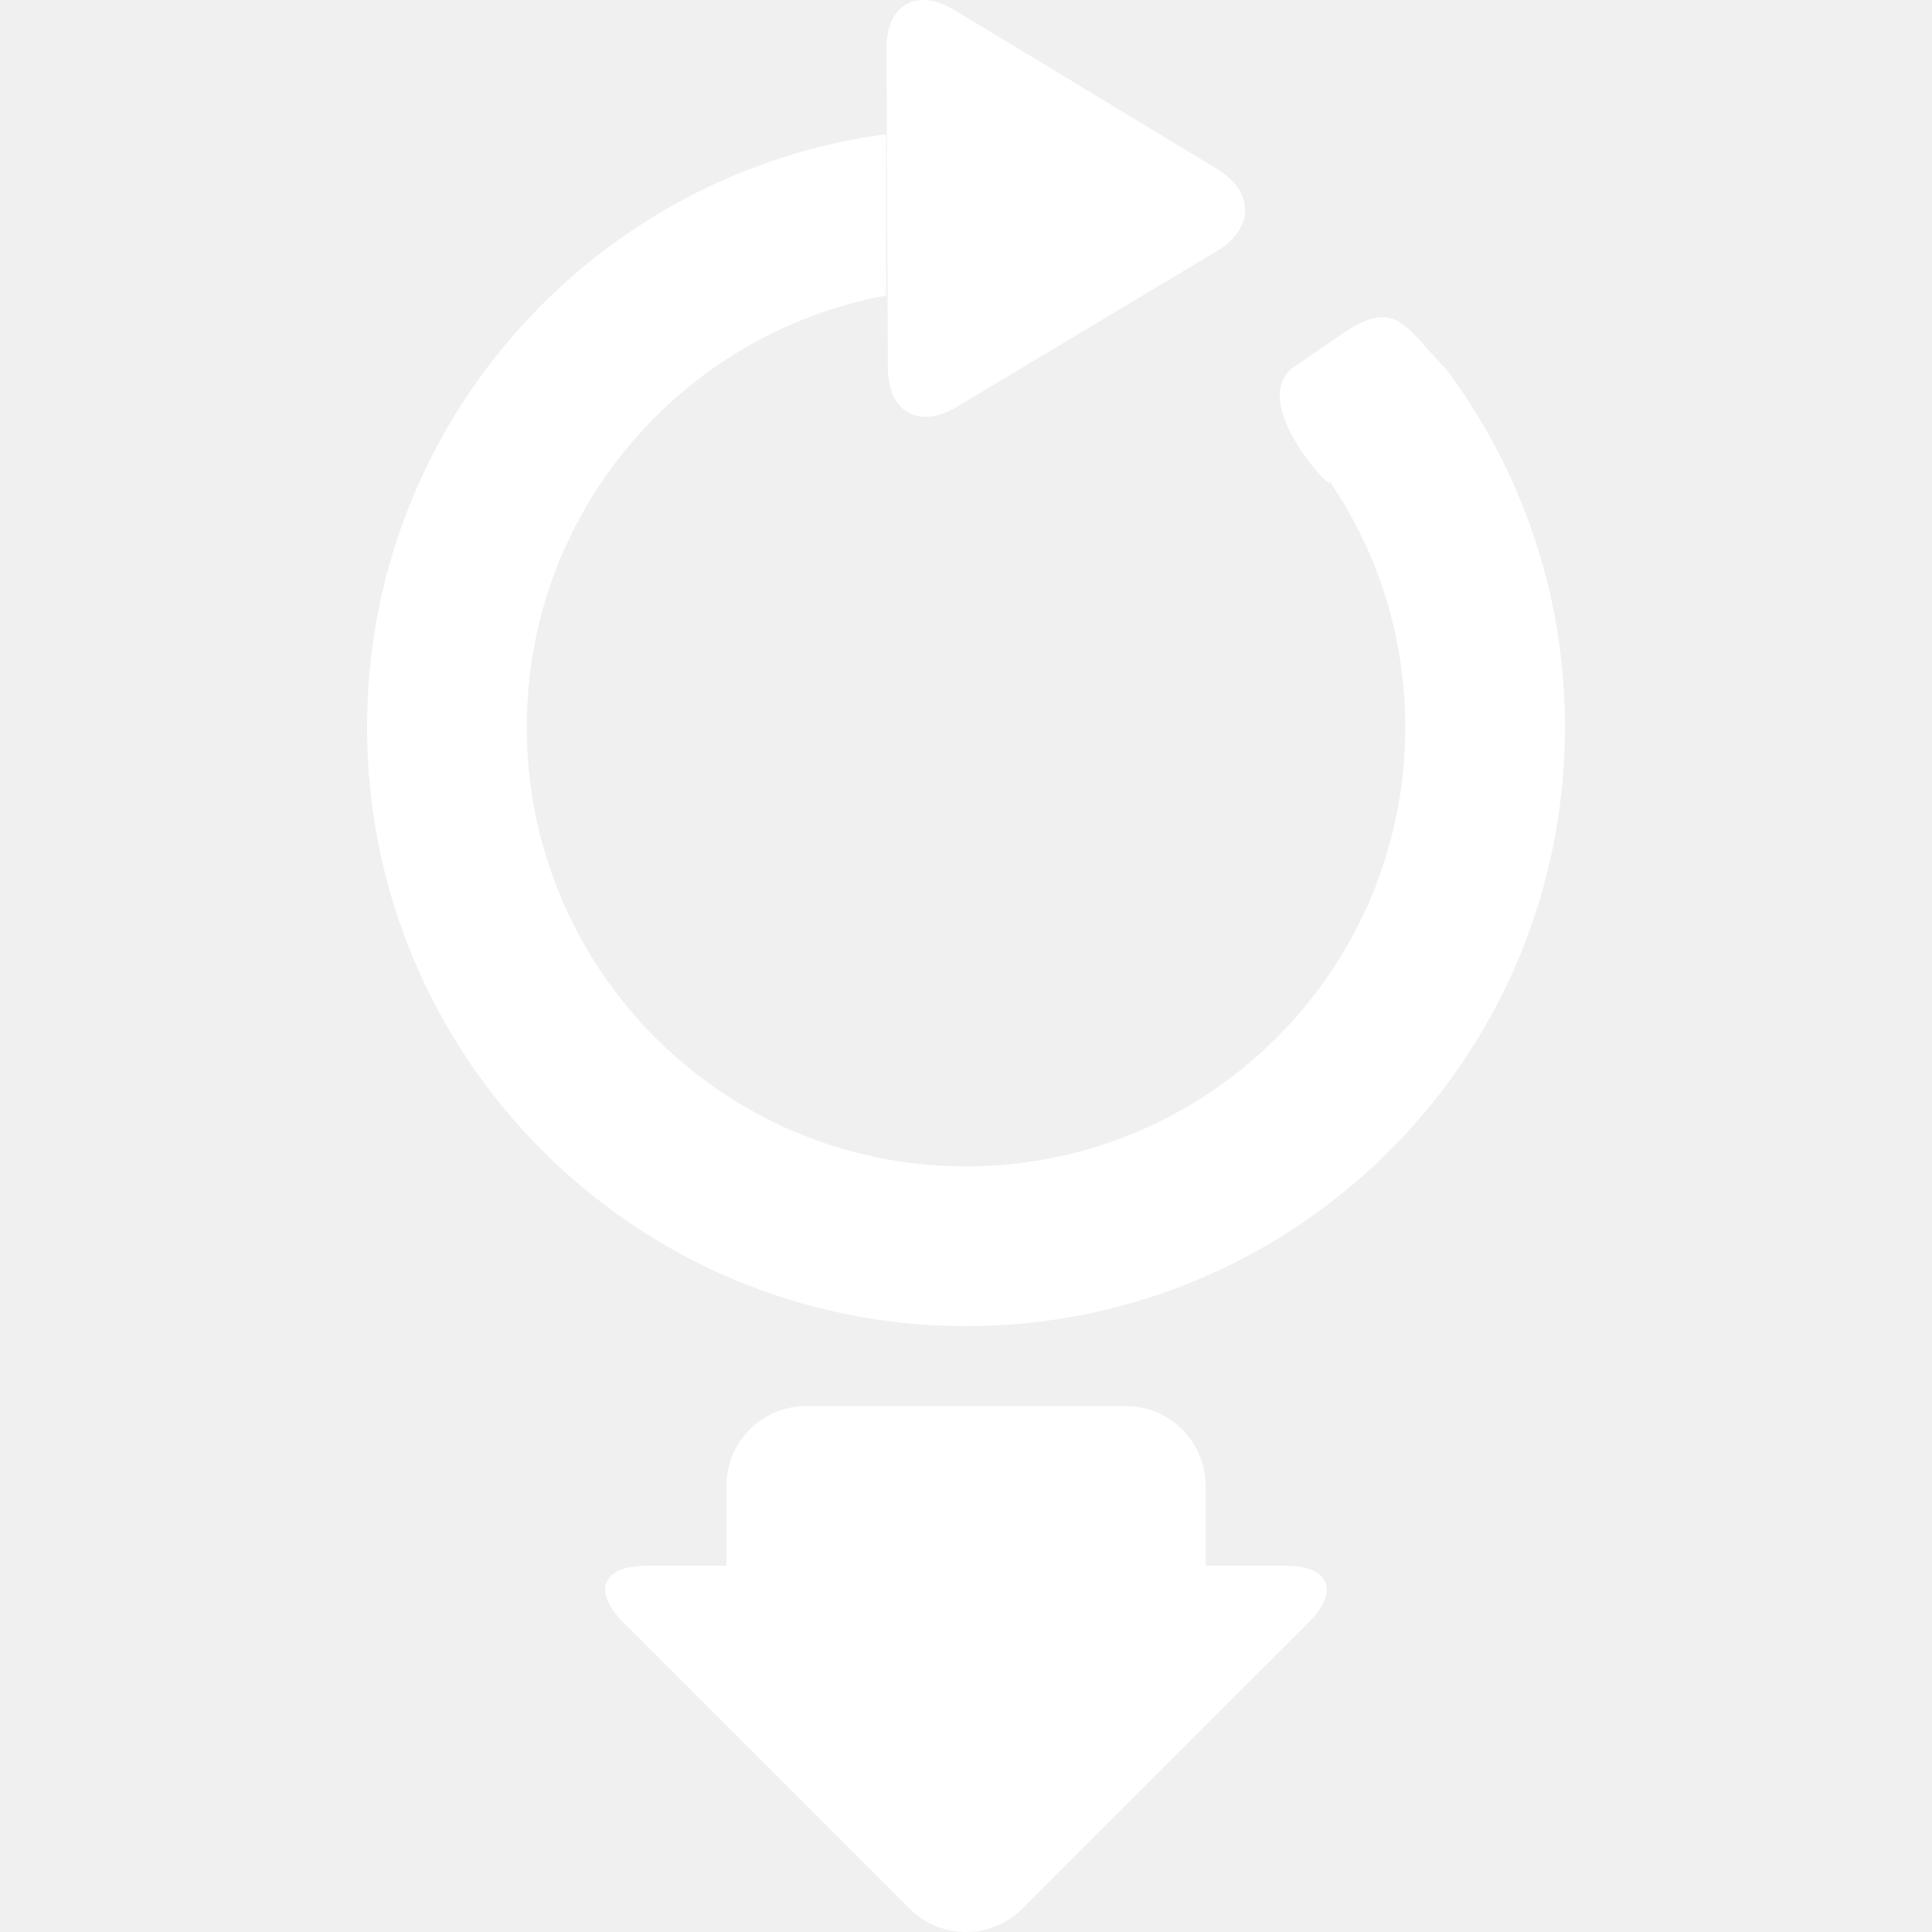
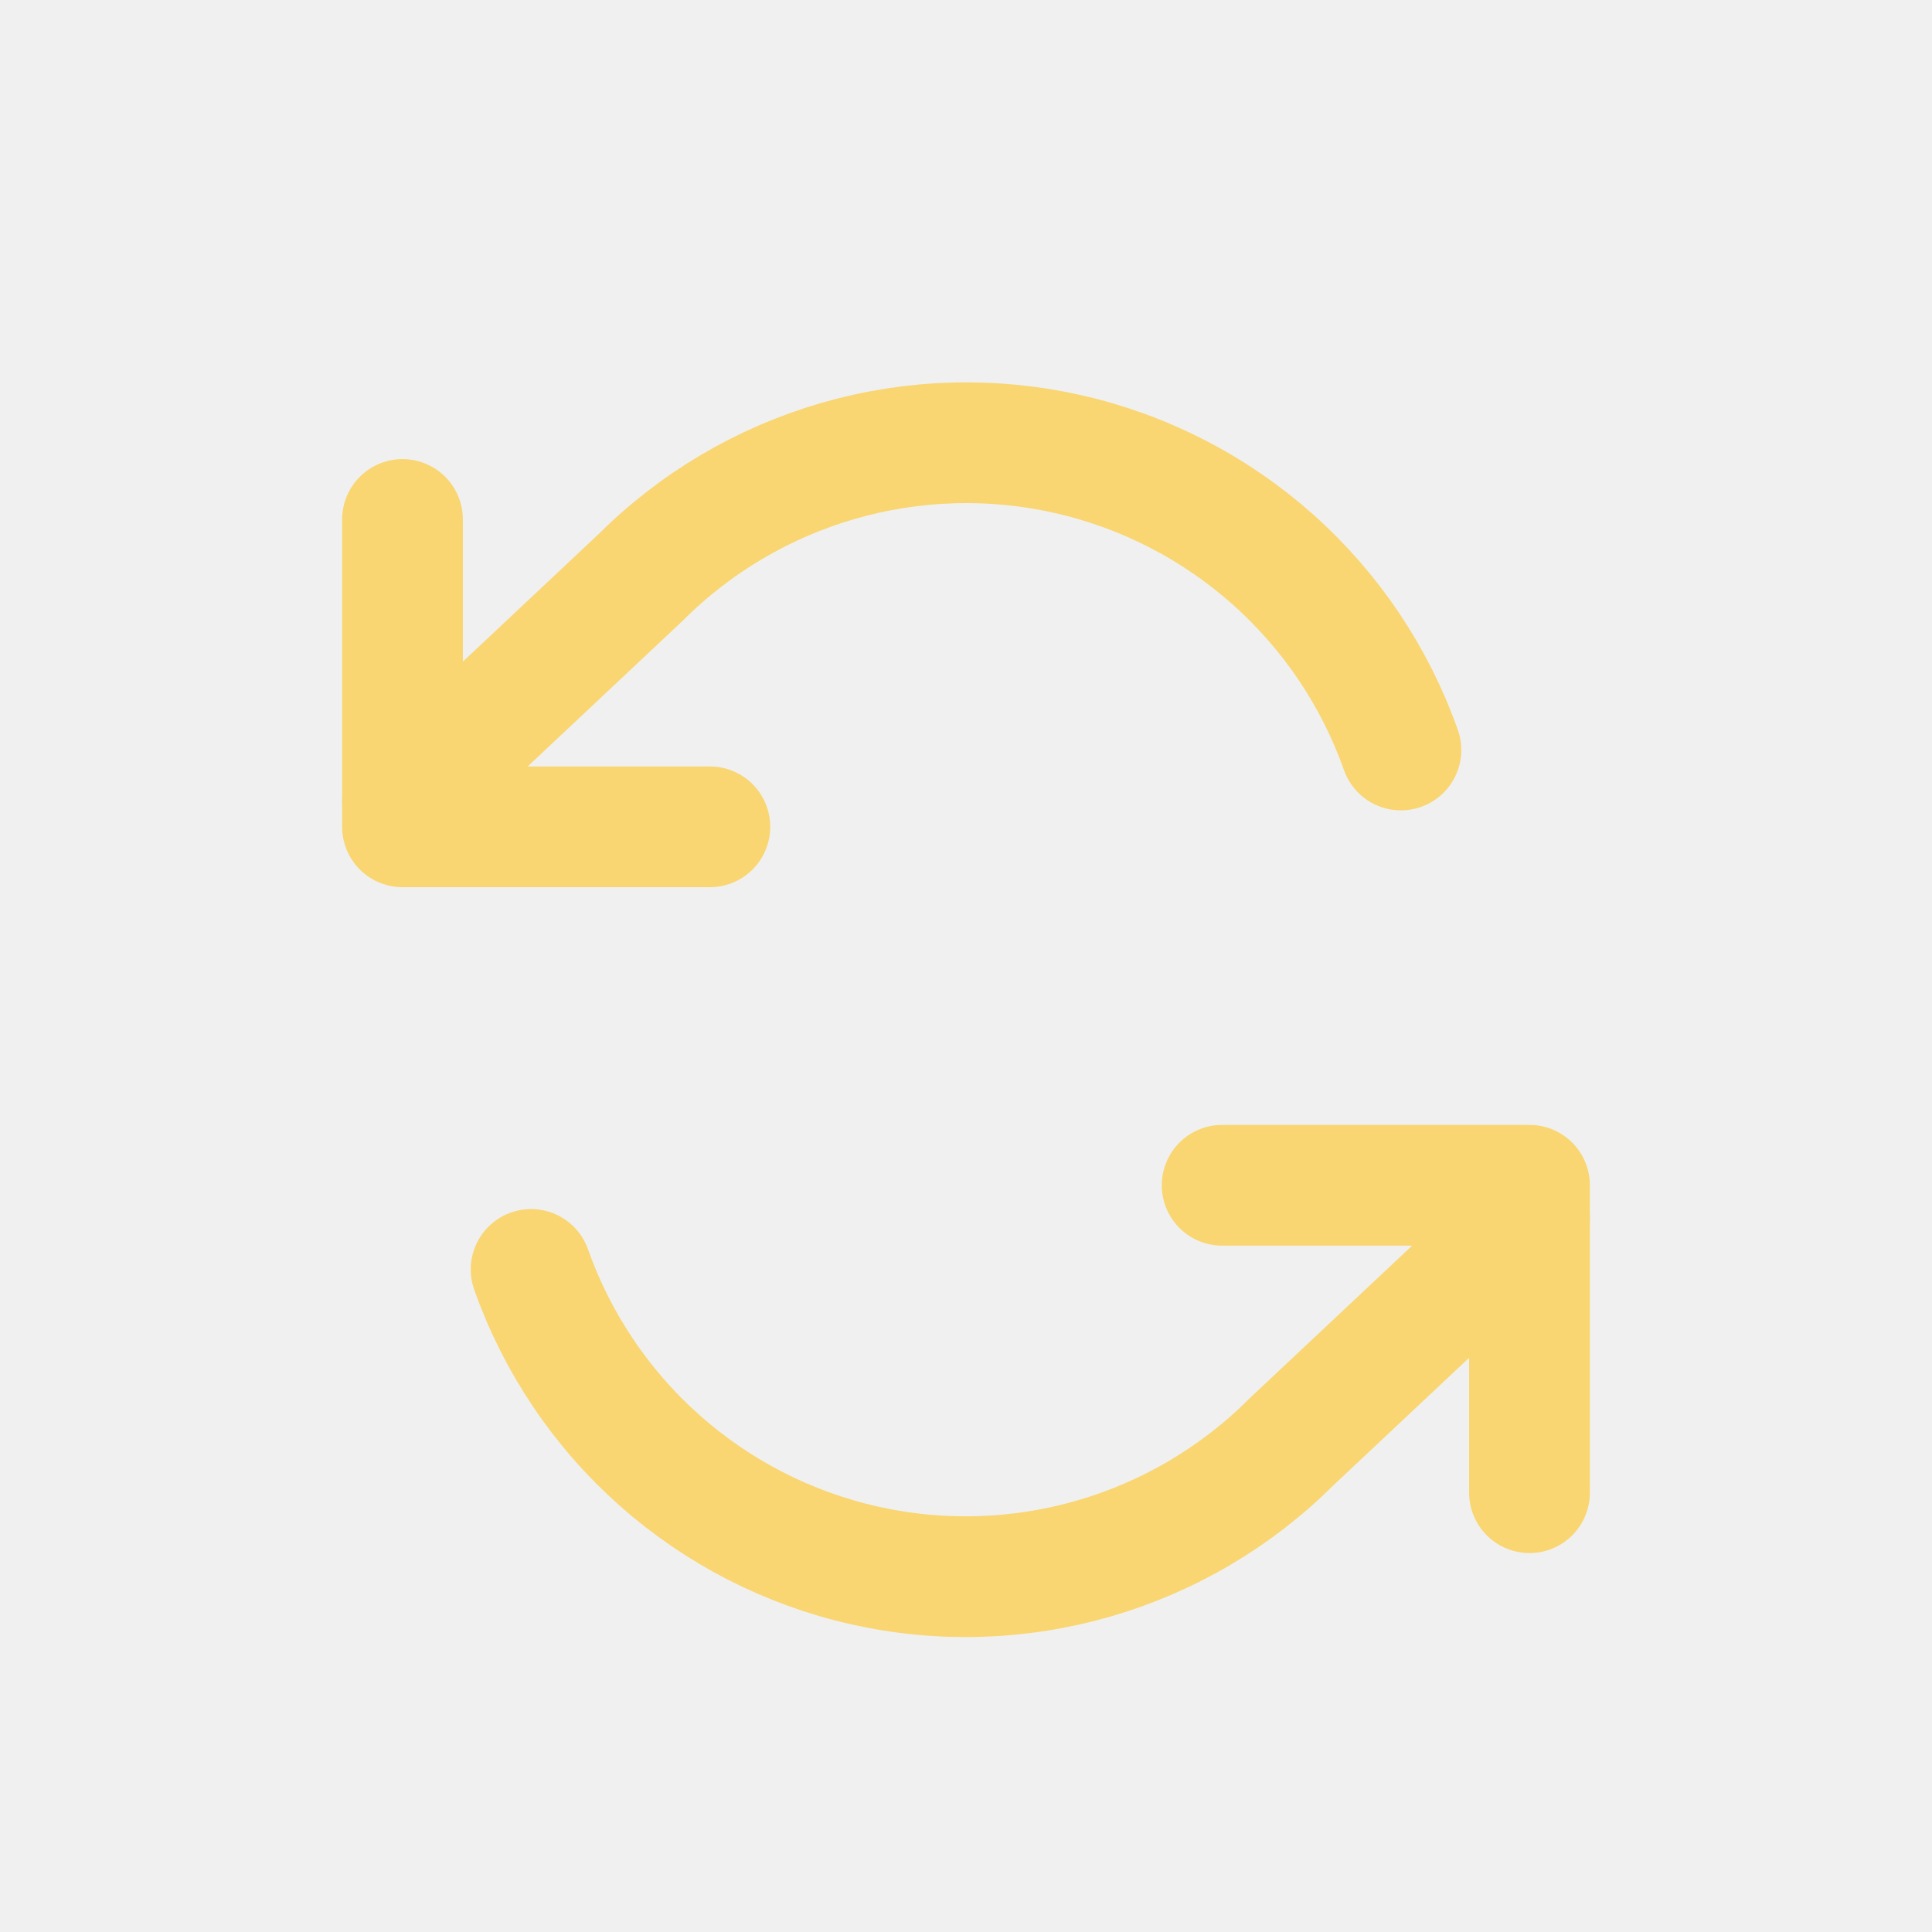
- <svg xmlns="http://www.w3.org/2000/svg" version="1.1" id="Capa_1" x="0px" y="0px" width="379.815px" height="379.816px" viewBox="0 0 379.815 379.816" style="enable-background:new 0 0 379.815 379.816;" xml:space="preserve">
-   <g>
-     <g id="_x34_82._Gesture_-_Pull_to_Refresh">
-       <g>
-         <path fill="#ffffff" d="M252.713,307.814h-15.701v-15.701c0-8.664-7.037-15.701-15.701-15.701h-62.803c-8.668,0-15.701,7.037-15.701,15.701     v15.701h-15.701c-8.666,0-10.733,4.973-4.592,11.108l56.294,56.292c6.133,6.136,16.069,6.136,22.201,0l56.305-56.292     C263.444,312.787,261.372,307.814,252.713,307.814z M284.183,72.417c-7.918-7.959-9.605-14.168-20.521-6.657     c-3.174,2.178-6.688,4.593-9.706,6.678c-9.085,7.721,11.453,27.89,6.805,21.252c9.77,13.959,15.505,30.933,15.505,49.263     c0,47.694-38.664,86.354-86.356,86.354s-86.354-38.66-86.354-86.354c0-42.319,30.466-77.459,70.653-84.859V26.372     c-57.589,7.69-102.053,56.885-102.053,116.582c0,65.035,52.722,117.756,117.754,117.756c65.032,0,117.754-52.722,117.754-117.756     C307.662,116.491,298.926,92.08,284.183,72.417z M188.089,79.991l51.099-30.604c7.454-4.455,7.466-11.706,0.048-16.192     L187.647,1.977c-7.417-4.476-13.408-1.096-13.37,7.576l0.276,62.802C174.584,81.025,180.643,84.446,188.089,79.991z" />
-       </g>
-     </g>
-   </g>
-   <g>
- </g>
-   <g>
- </g>
-   <g>
- </g>
-   <g>
- </g>
-   <g>
- </g>
-   <g>
- </g>
-   <g>
- </g>
-   <g>
- </g>
-   <g>
- </g>
-   <g>
- </g>
-   <g>
- </g>
-   <g>
- </g>
-   <g>
- </g>
-   <g>
- </g>
-   <g>
- </g>
+ <svg xmlns="http://www.w3.org/2000/svg" width="48" height="48" viewBox="0 0 48 48" fill="none">
+   <path d="M10 12.906V20.542H17.636" stroke="#F9D671" stroke-width="3" stroke-linecap="round" stroke-linejoin="round" />
+   <path d="M38 37.085V29.448H30.364" stroke="#F9D671" stroke-width="3" stroke-linecap="round" stroke-linejoin="round" />
+   <path d="M34.805 18.633C34.16 16.809 33.063 15.178 31.617 13.893C30.17 12.607 28.422 11.709 26.535 11.282C24.648 10.855 22.683 10.913 20.824 11.451C18.966 11.989 17.273 12.988 15.905 14.357L10 19.906M38 30.266L32.094 35.815C30.727 37.184 29.034 38.183 27.176 38.721C25.317 39.259 23.352 39.317 21.465 38.89C19.578 38.463 17.83 37.565 16.383 36.279C14.937 34.994 13.84 33.363 13.195 31.539" stroke="#F9D671" stroke-width="3" stroke-linecap="round" stroke-linejoin="round" />
</svg>
